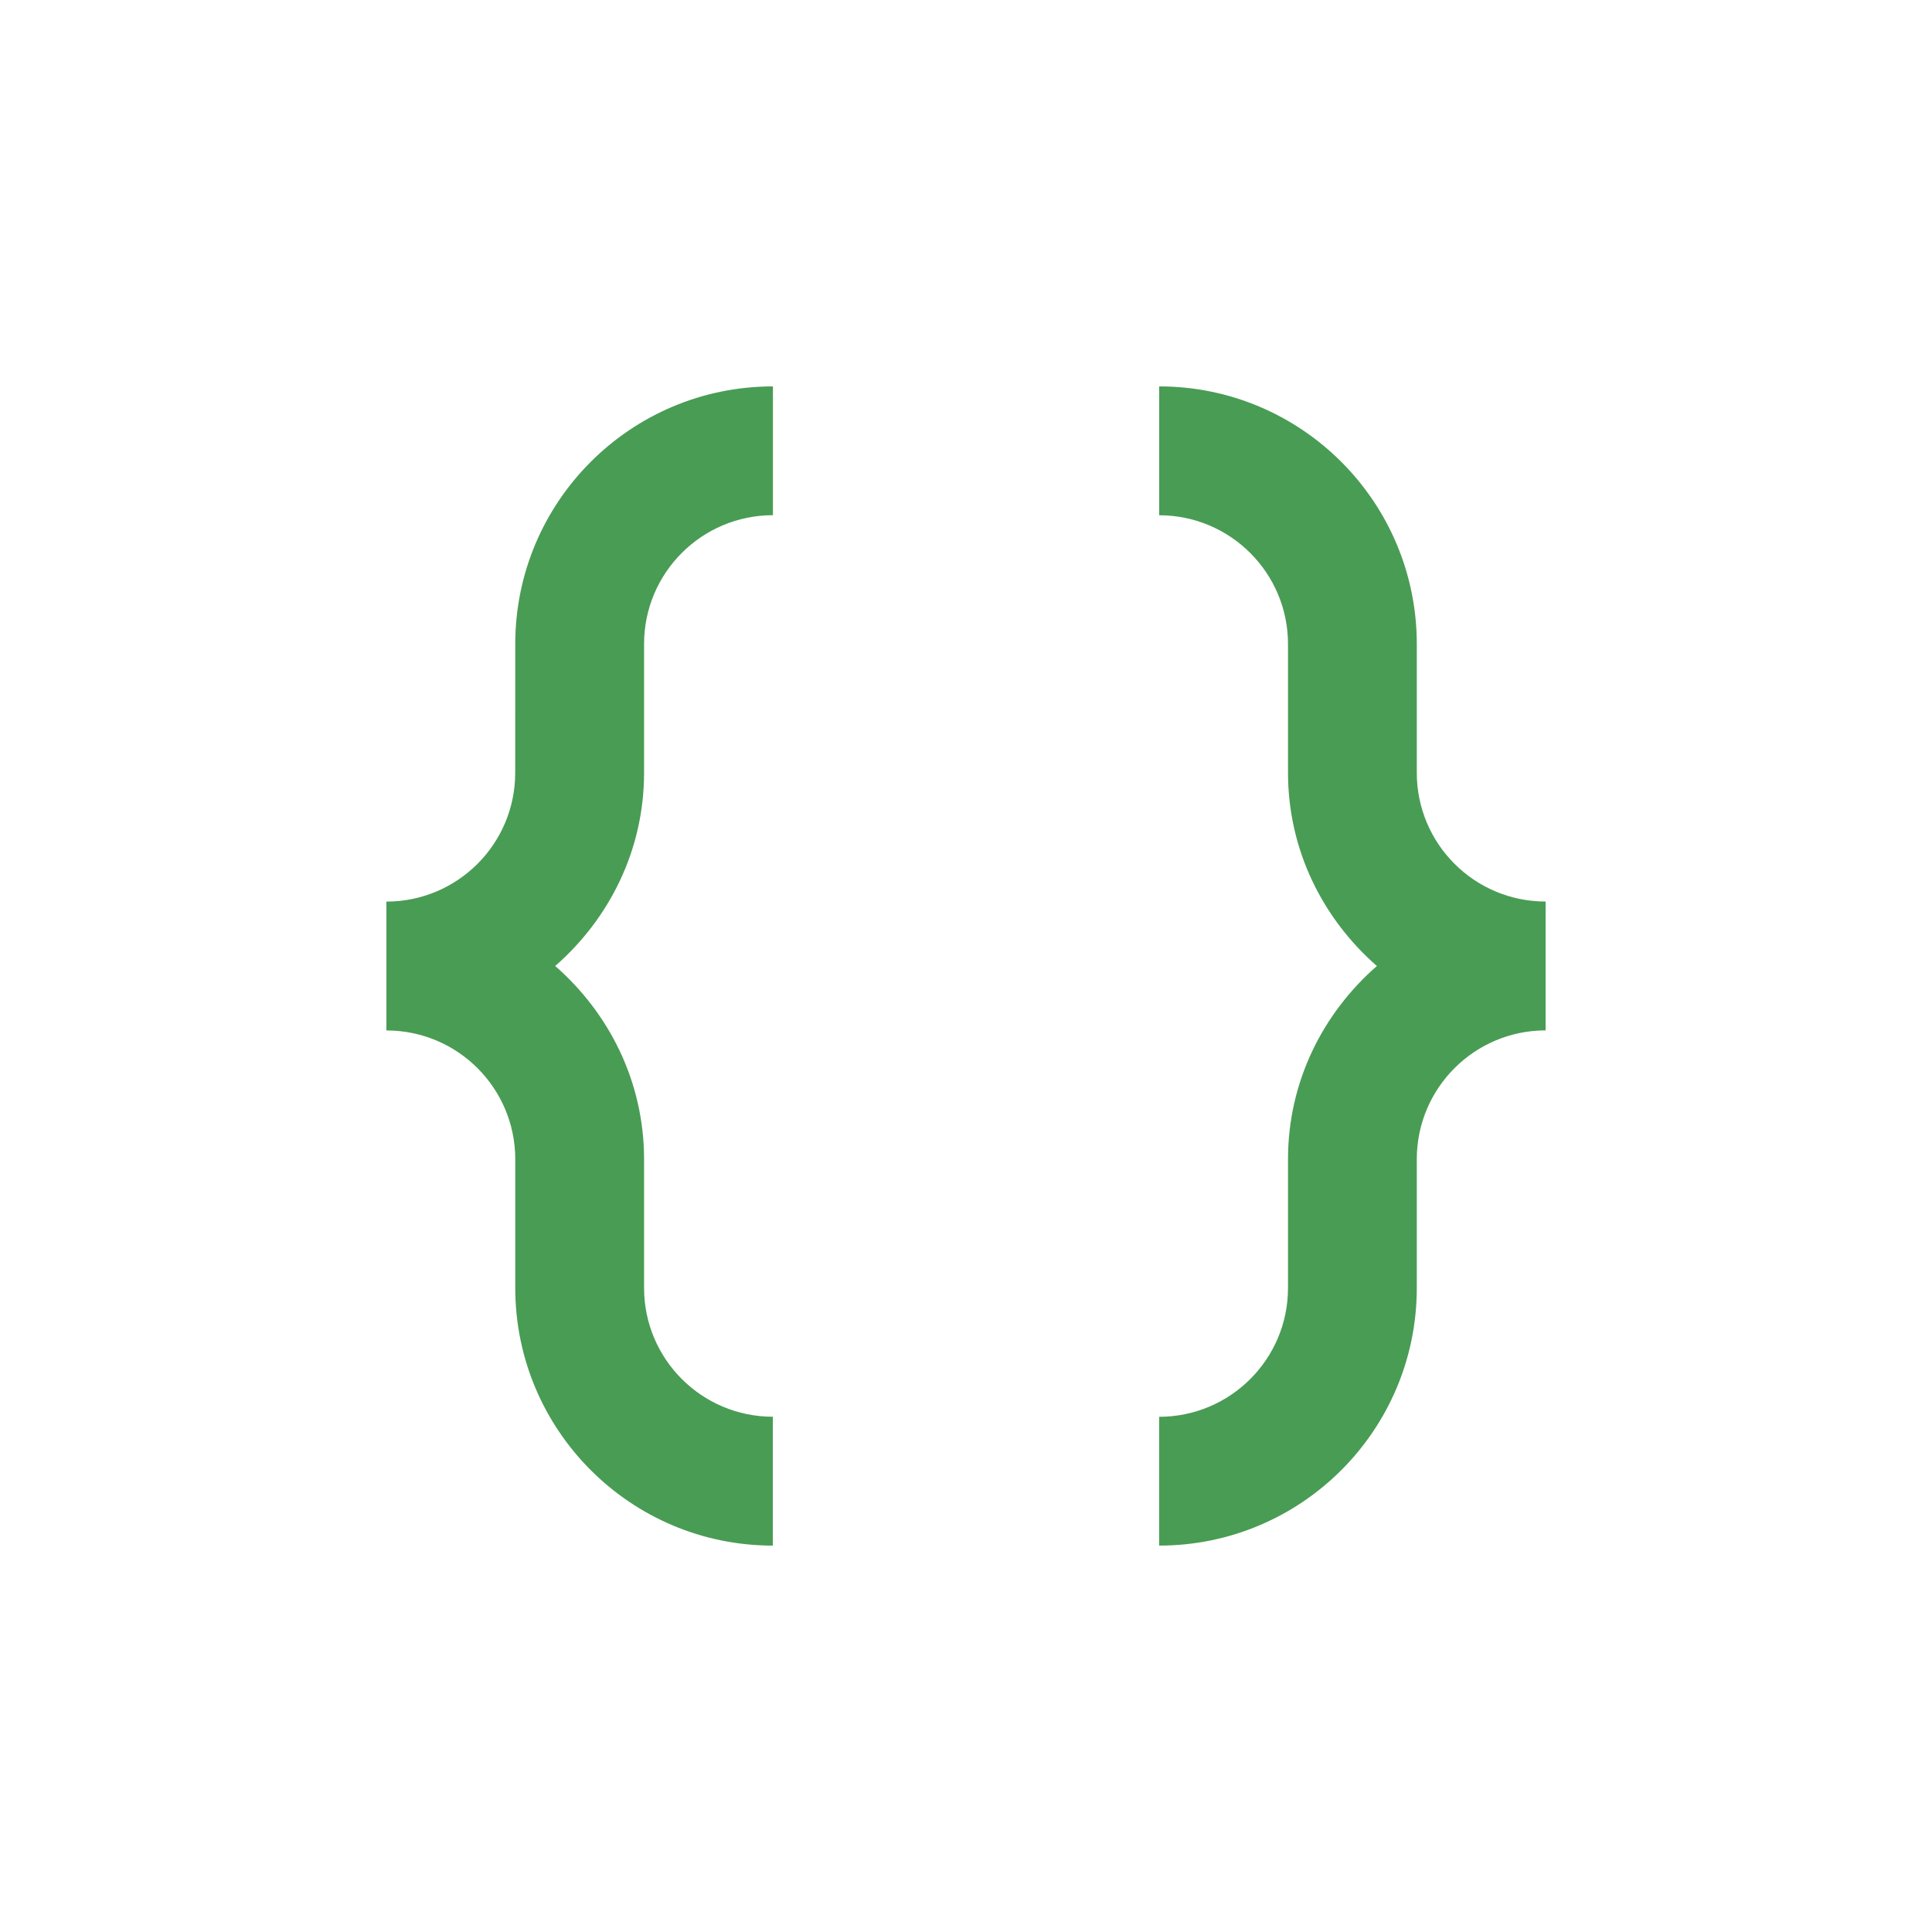
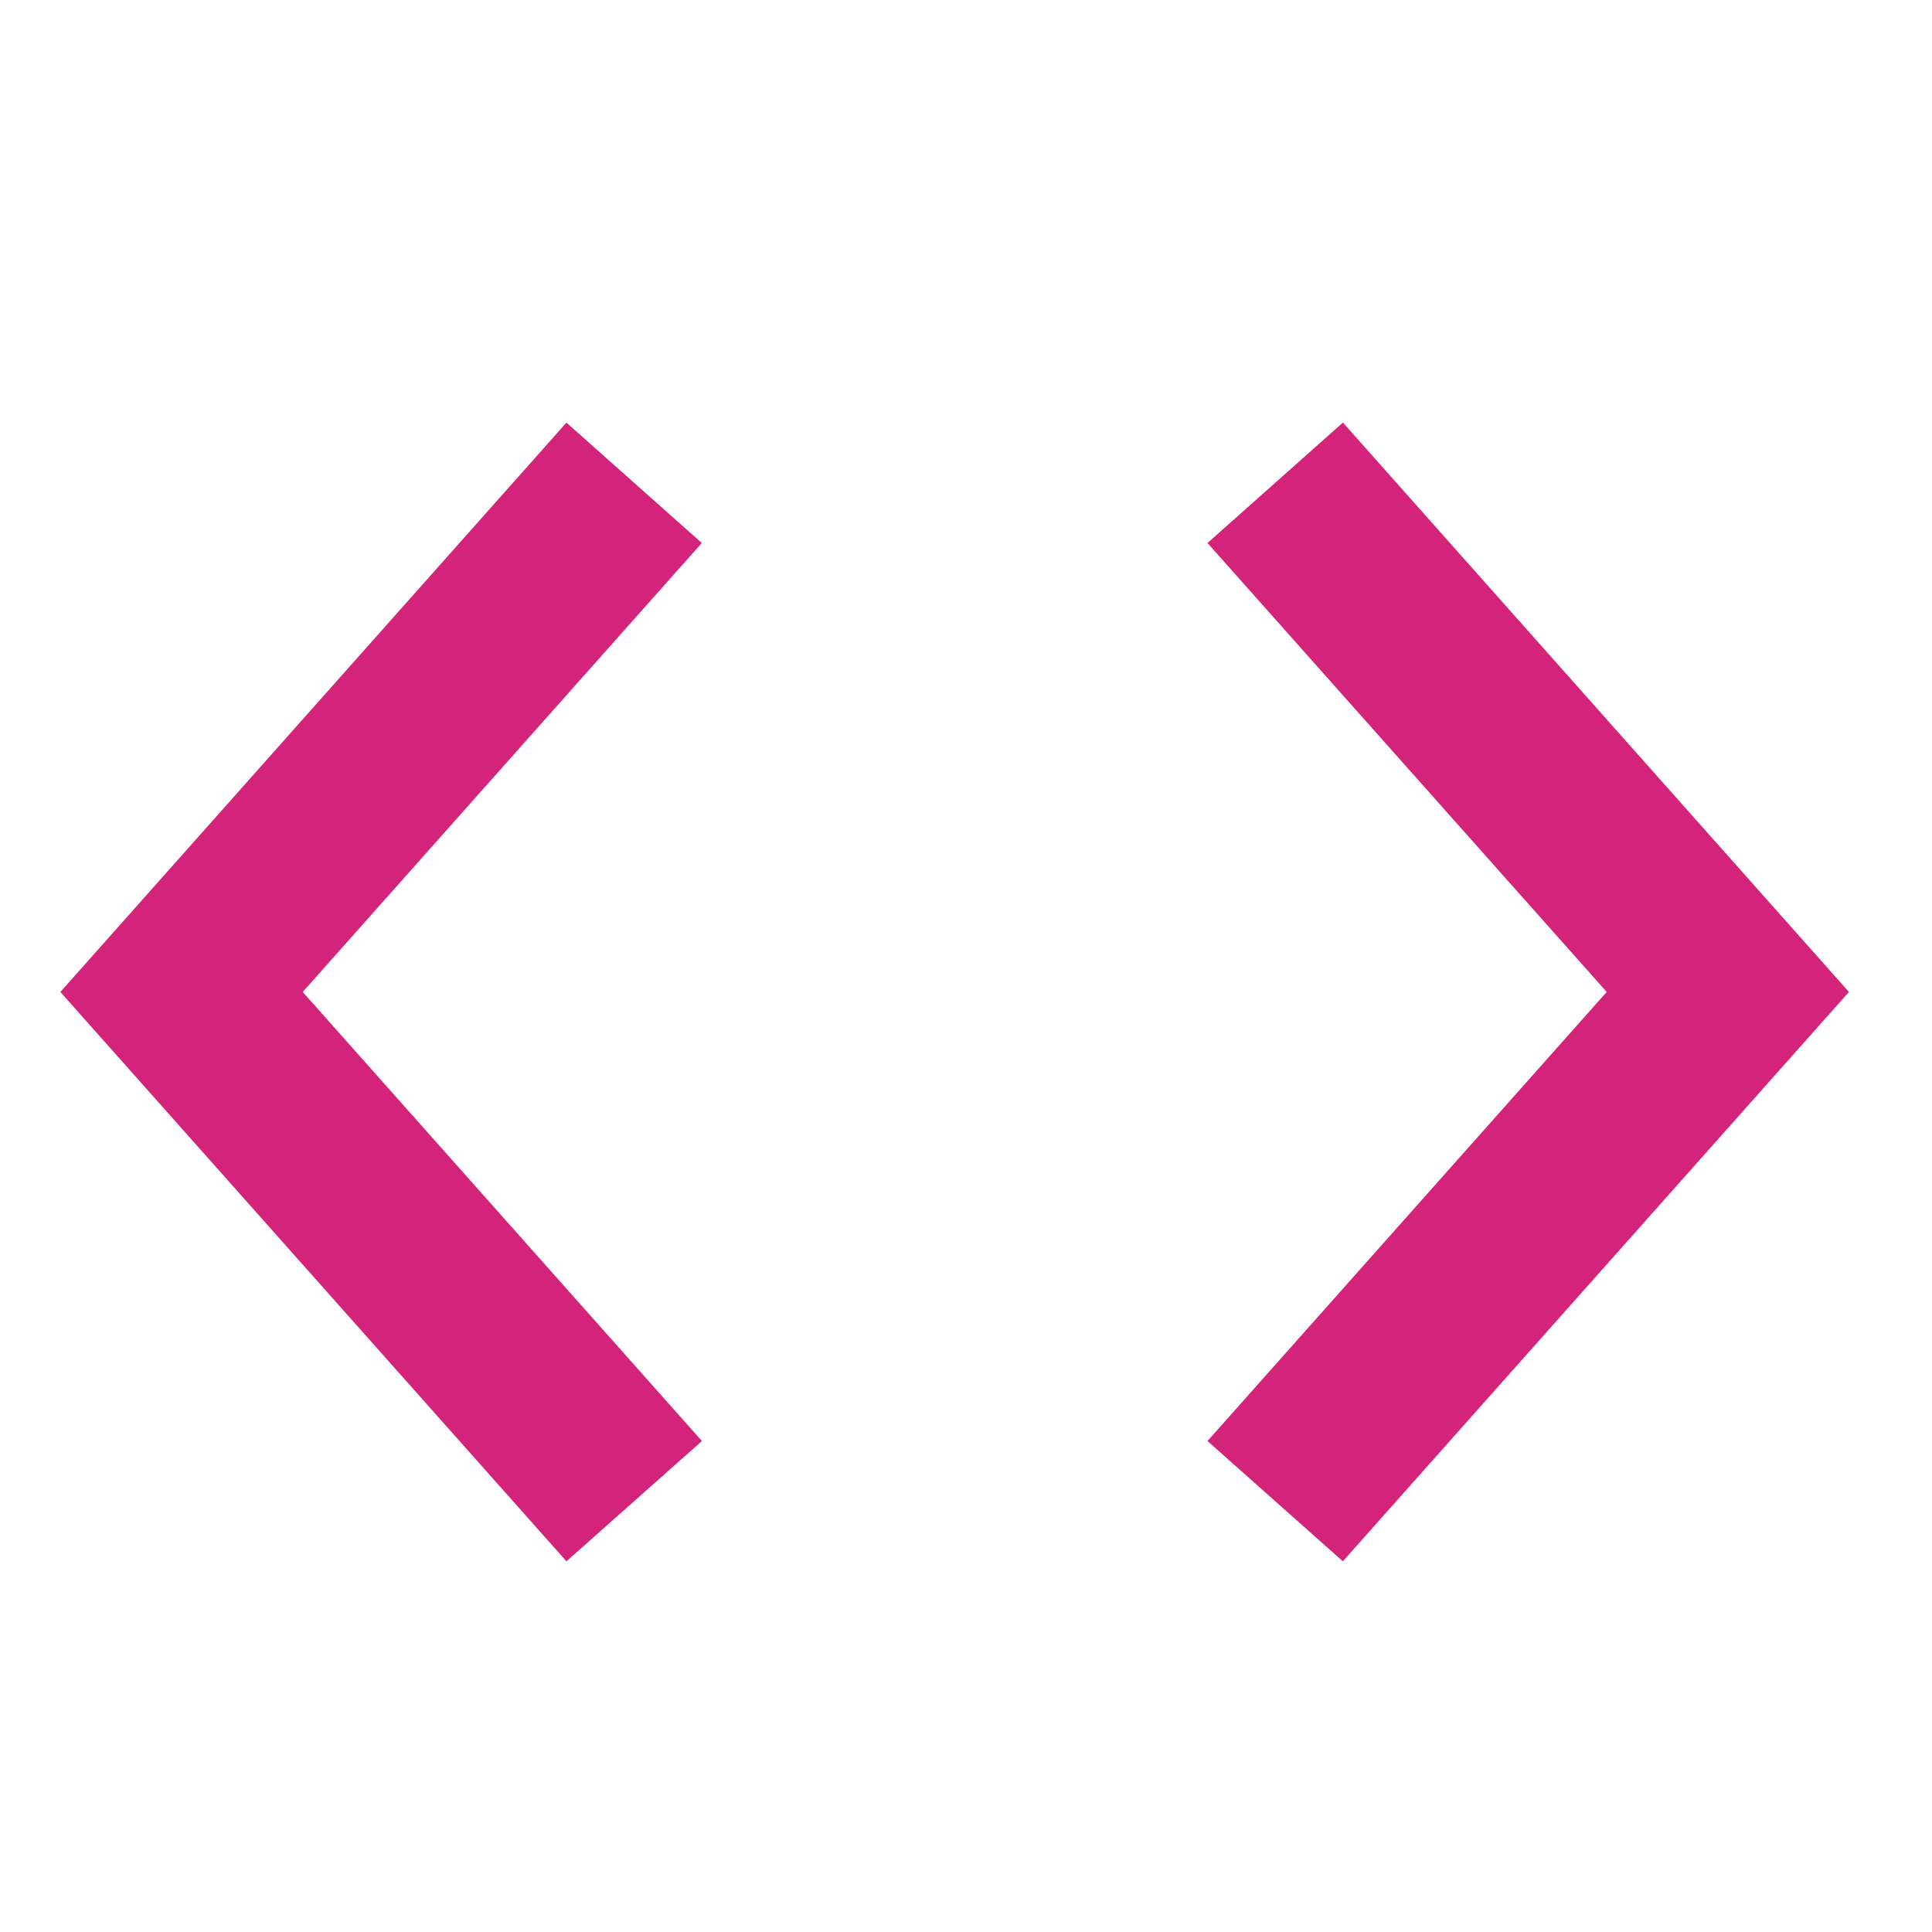
- <svg xmlns="http://www.w3.org/2000/svg" version="1.0" id="Layer_1" x="0px" y="0px" width="100px" height="100px" viewBox="0 0 100 100" enable-background="new 0 0 100 100" xml:space="preserve" fill="#499C54">
-   <path d="M73.333,39.996v-6.66C73.333,25.975,67.363,20,60,20v6.67c3.679,0,6.667,2.986,6.667,6.666v6.66  c0,4.006,1.803,7.559,4.6,10.004c-2.797,2.444-4.6,5.992-4.6,10v6.666c0,3.682-2.988,6.667-6.67,6.667V80  c7.359,0,13.336-5.967,13.336-13.334V60c0-3.682,2.988-6.667,6.667-6.667v-6.67C76.315,46.663,73.333,43.677,73.333,39.996z" />
-   <path d="M33.337,40v-6.667c0-3.682,2.988-6.667,6.67-6.667V20c-7.363,0-13.337,5.967-13.337,13.333L26.667,40  c0,3.682-2.985,6.666-6.667,6.666v6.667l0,0l0.003,0.003c3.682,0,6.667,2.985,6.667,6.667v6.66C26.67,74.023,32.637,80,40.003,80  v-6.67c-3.682,0-6.666-2.985-6.666-6.667v-6.66c0-4.007-1.804-7.559-4.6-10.003C31.533,47.555,33.337,44.005,33.337,40z" />
+ <svg xmlns="http://www.w3.org/2000/svg" t="1705826854551" class="icon" viewBox="0 0 1024 1024" version="1.1" p-id="73846" width="200" height="200">
+   <path d="M300.224 224L32 525.76l268.224 301.76 71.808-63.744-211.584-238.016 211.52-237.952L300.224 224z m411.52 0L640 287.808l211.584 237.952L640 763.776l71.744 63.744 268.224-301.76L711.808 224z" fill="#d4237a" p-id="73847" />
</svg>
